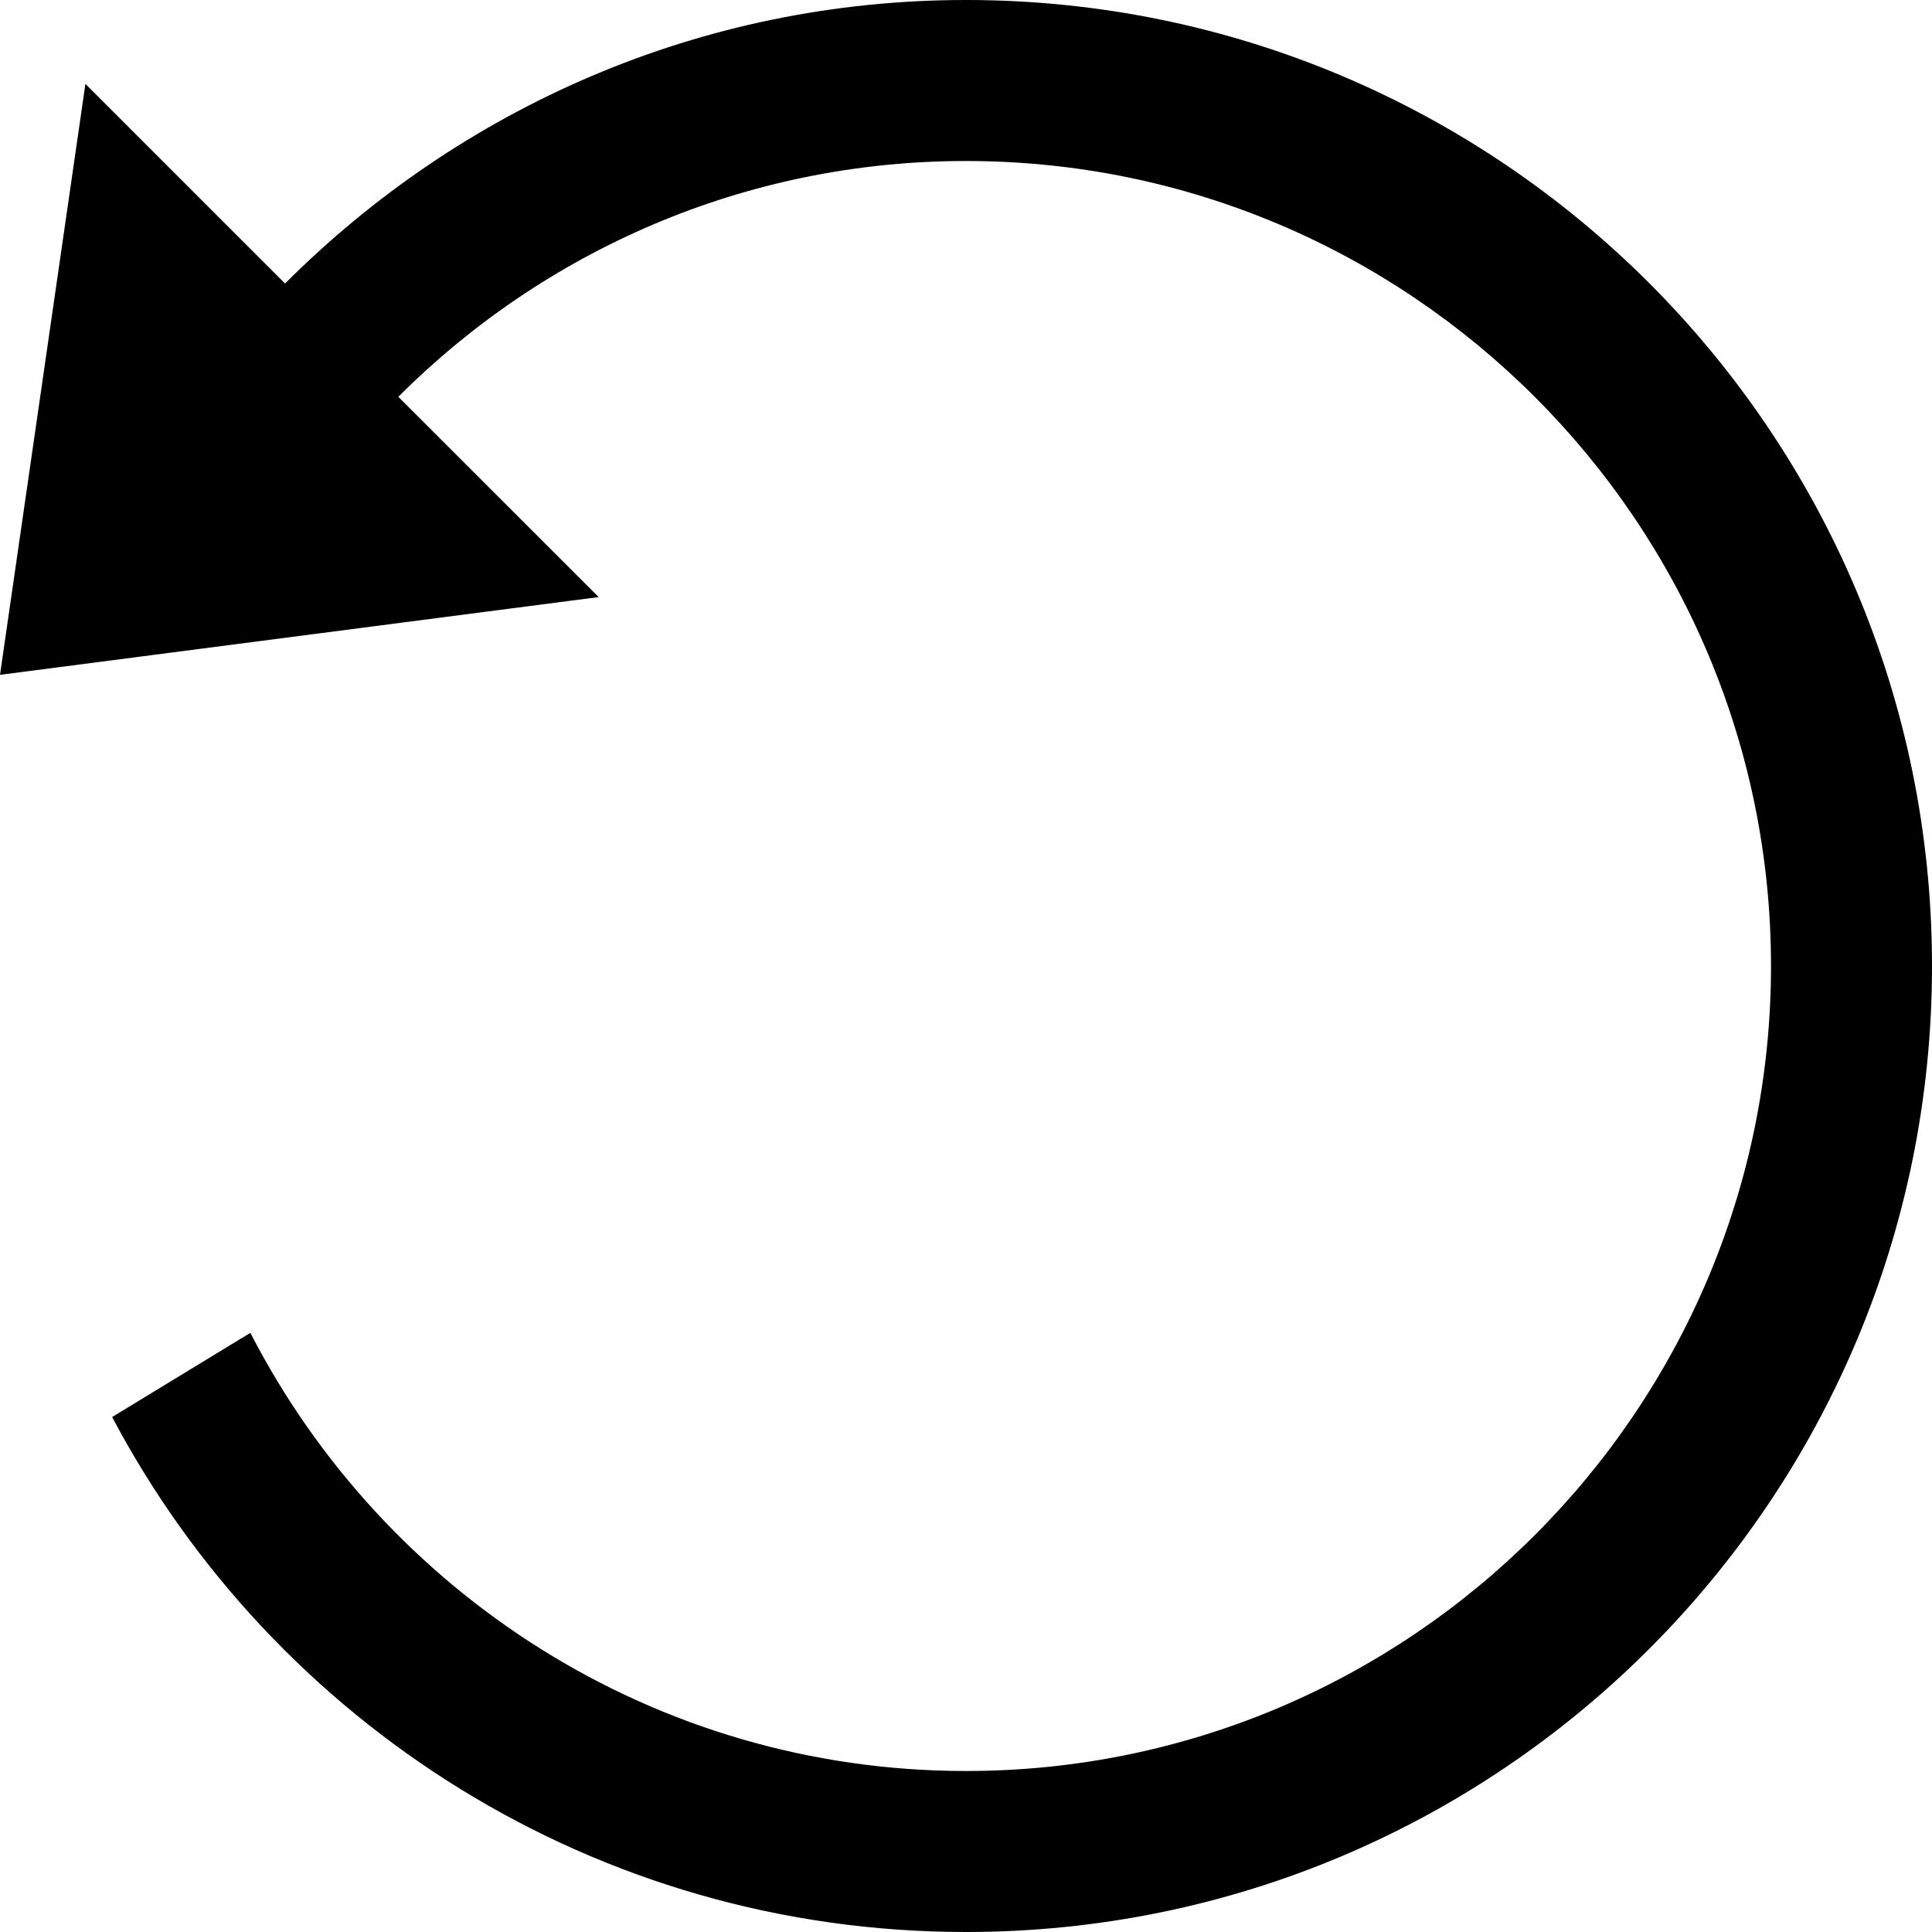
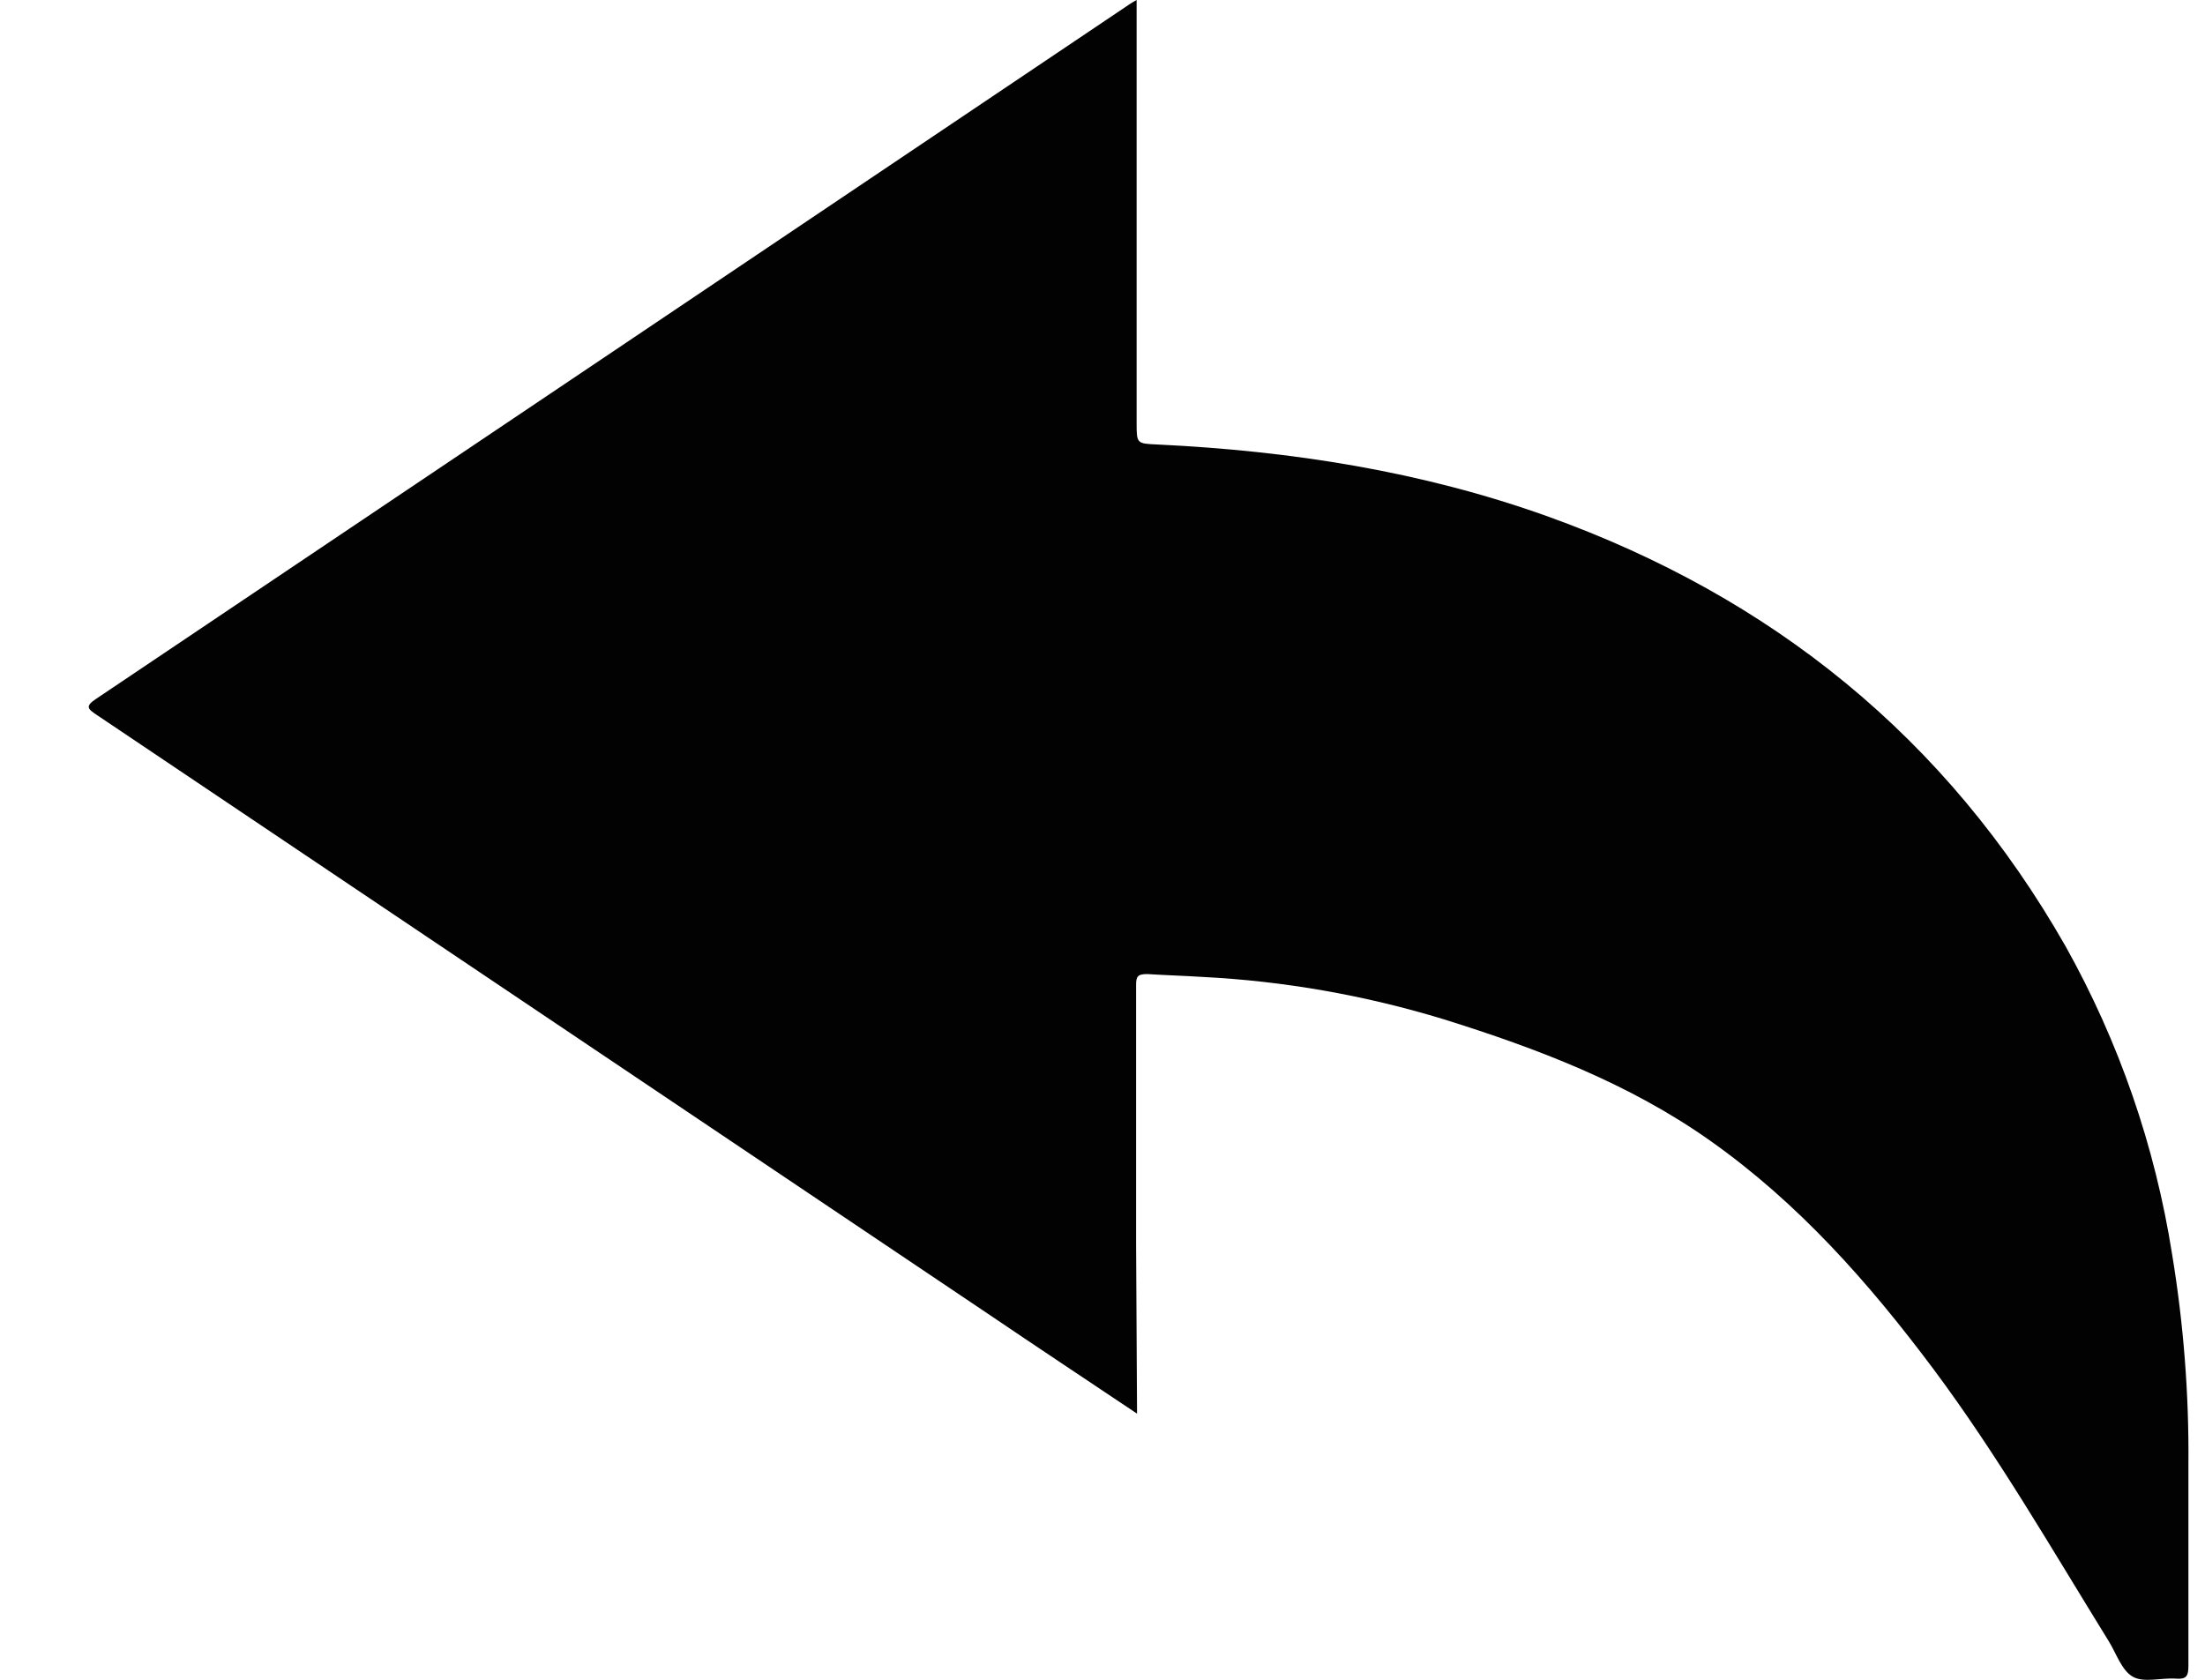
- <svg xmlns="http://www.w3.org/2000/svg" width="24" height="24" viewBox="0 0 24 24">
-   <path d="M12 0c-3.31 0-6.291 1.353-8.459 3.522l-2.48-2.48-1.061 7.341 7.437-.966-2.489-2.488c1.808-1.808 4.299-2.929 7.052-2.929 5.514 0 10 4.486 10 10s-4.486 10-10 10c-3.872 0-7.229-2.216-8.89-5.443l-1.717 1.046c2.012 3.803 6.005 6.397 10.607 6.397 6.627 0 12-5.373 12-12s-5.373-12-12-12z" />
+ <svg xmlns="http://www.w3.org/2000/svg" width="21" height="16" viewBox="0 0 21 16" fill="none">
+   <path d="M10.829 13.465C10.342 13.139 9.87 12.826 9.405 12.511C6.576 10.609 3.747 8.708 0.919 6.808C0.835 6.752 0.81 6.727 0.913 6.658C4.197 4.452 7.479 2.245 10.761 0.038C10.775 0.028 10.79 0.02 10.825 -0V4.025C10.825 4.227 10.825 4.225 11.026 4.234C12.296 4.295 13.542 4.489 14.743 4.92C16.872 5.686 18.54 7.026 19.672 9.013C20.181 9.923 20.525 10.917 20.687 11.949C20.796 12.61 20.848 13.279 20.842 13.949C20.842 14.589 20.842 15.229 20.842 15.868C20.842 15.965 20.822 15.997 20.722 15.989C20.584 15.979 20.42 16.031 20.313 15.971C20.206 15.911 20.156 15.75 20.083 15.632C19.542 14.757 19.028 13.864 18.412 13.038C17.795 12.213 17.128 11.46 16.29 10.867C15.516 10.319 14.641 9.987 13.748 9.708C13 9.48 12.227 9.344 11.447 9.305C11.273 9.294 11.099 9.289 10.927 9.278C10.839 9.278 10.819 9.297 10.82 9.383C10.82 10.206 10.82 11.026 10.82 11.854L10.829 13.465Z" fill="#020202" />
</svg>
